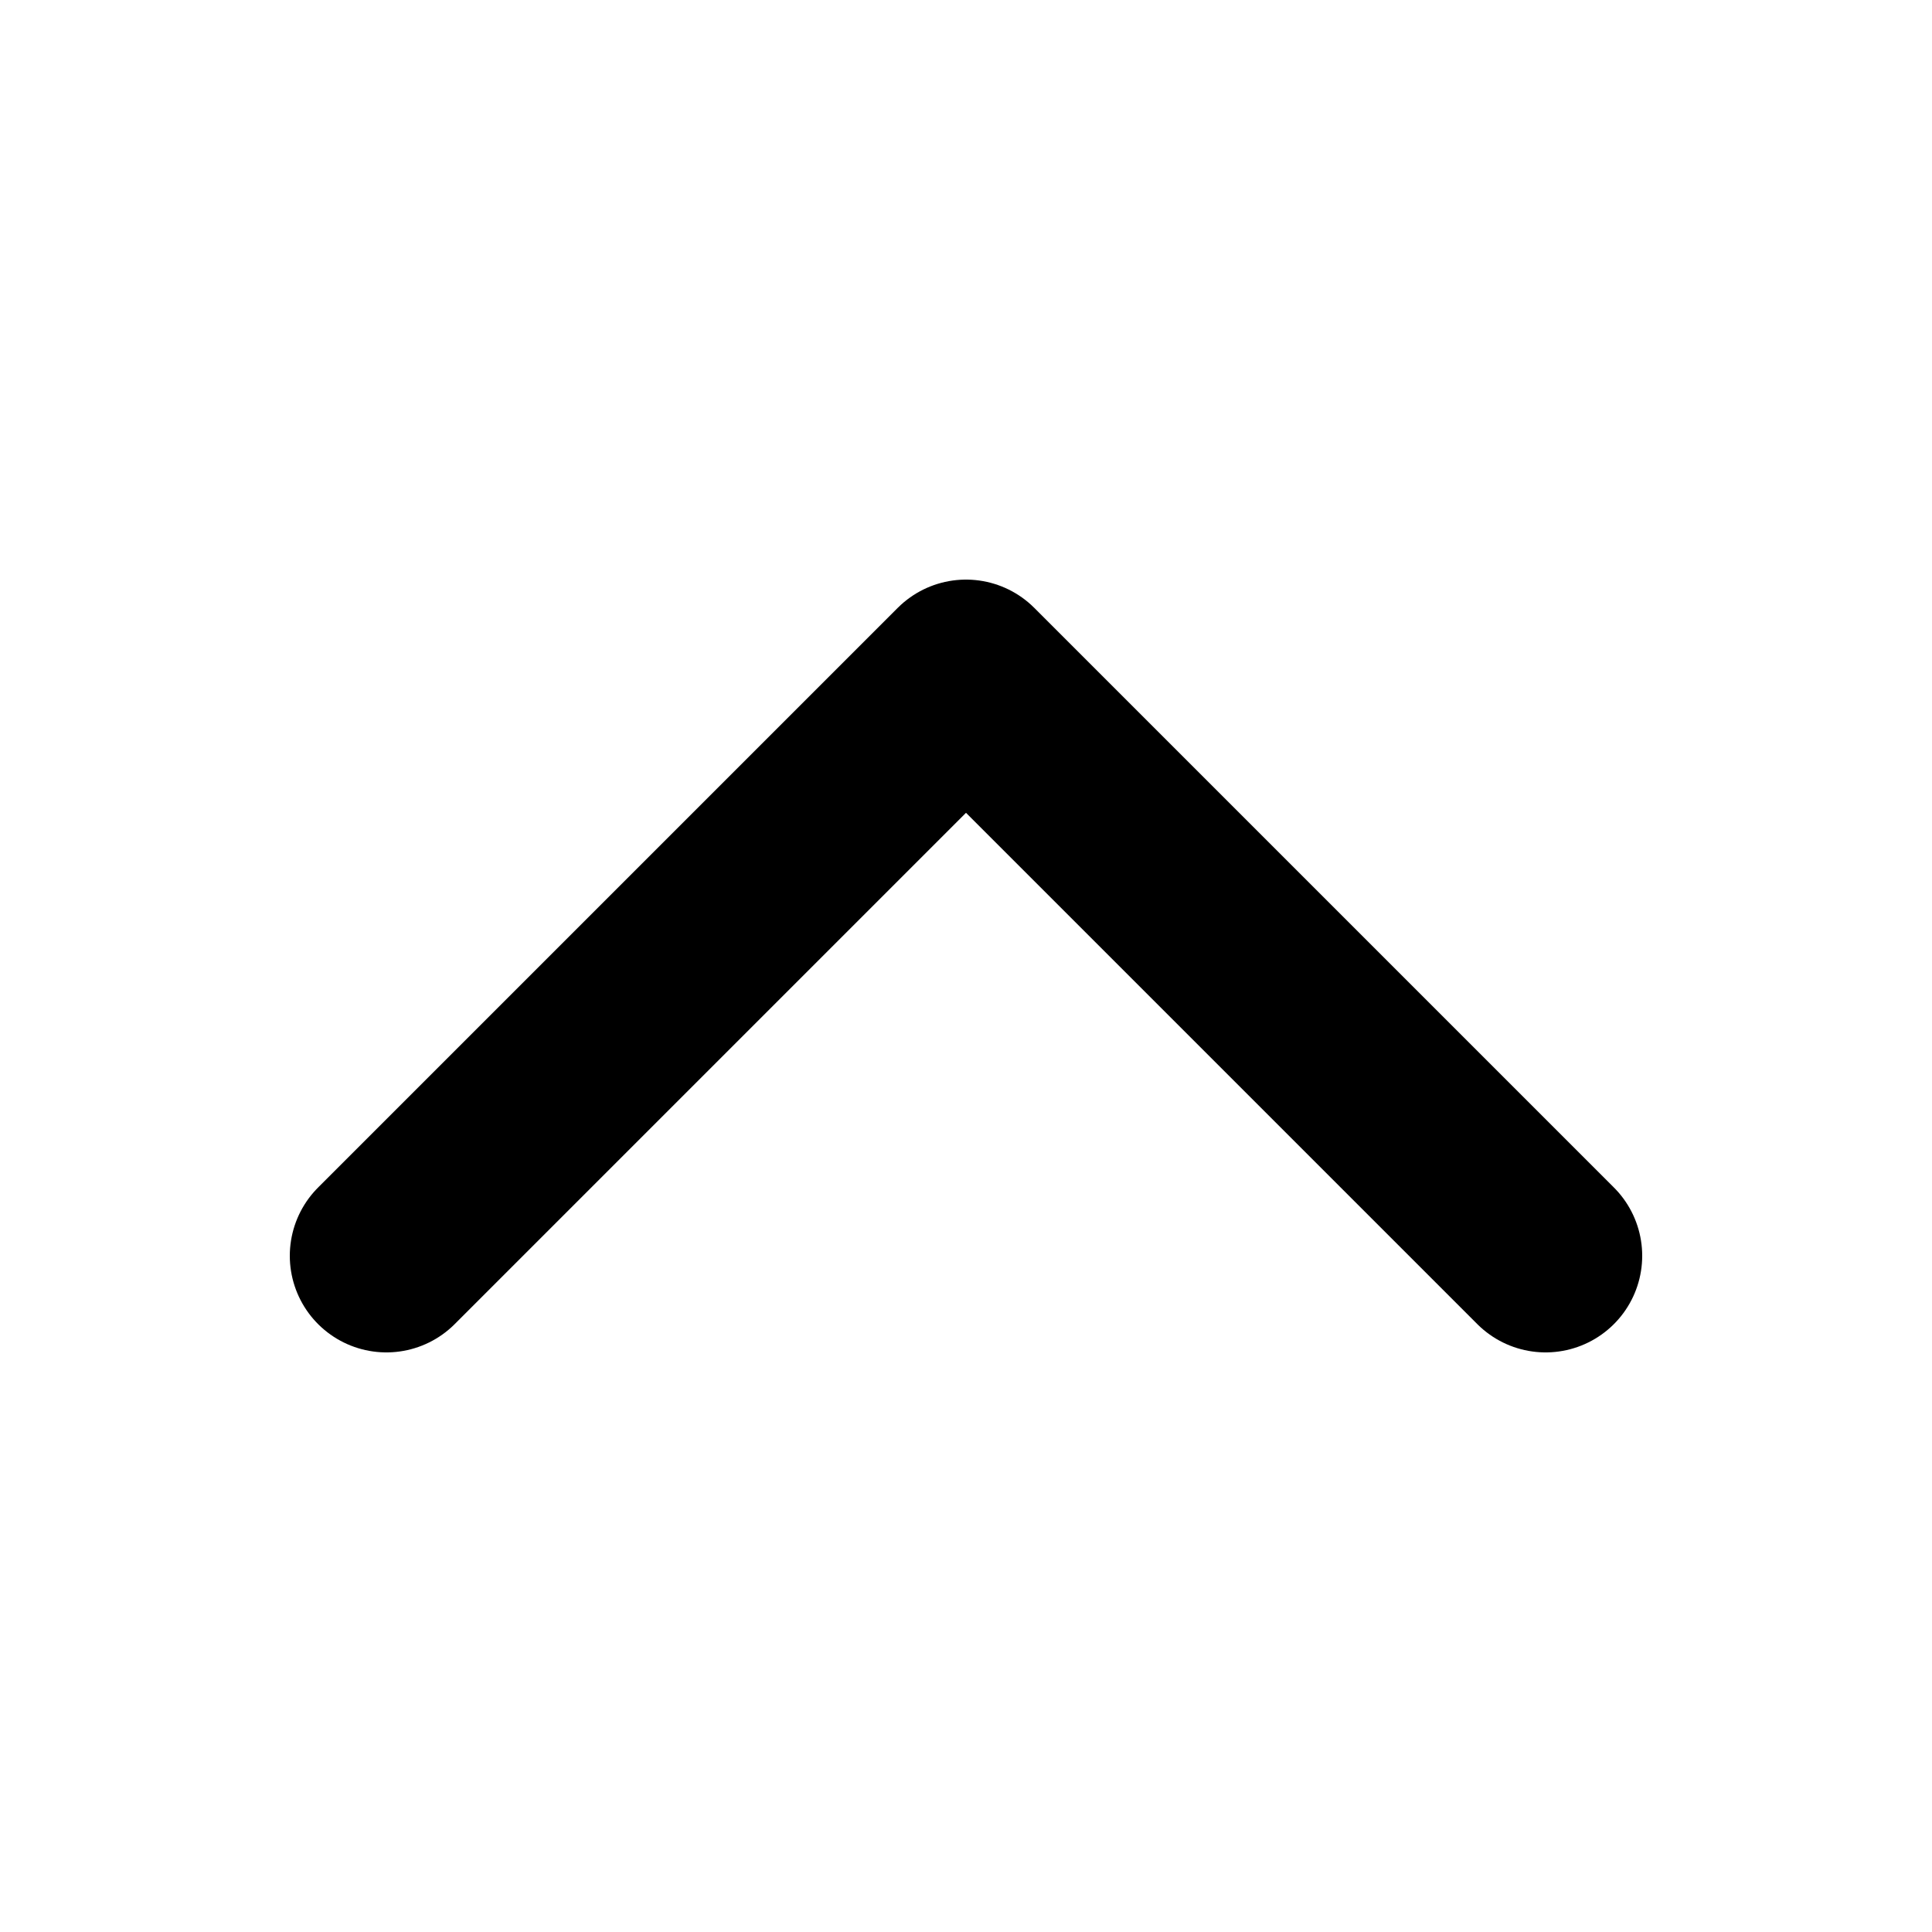
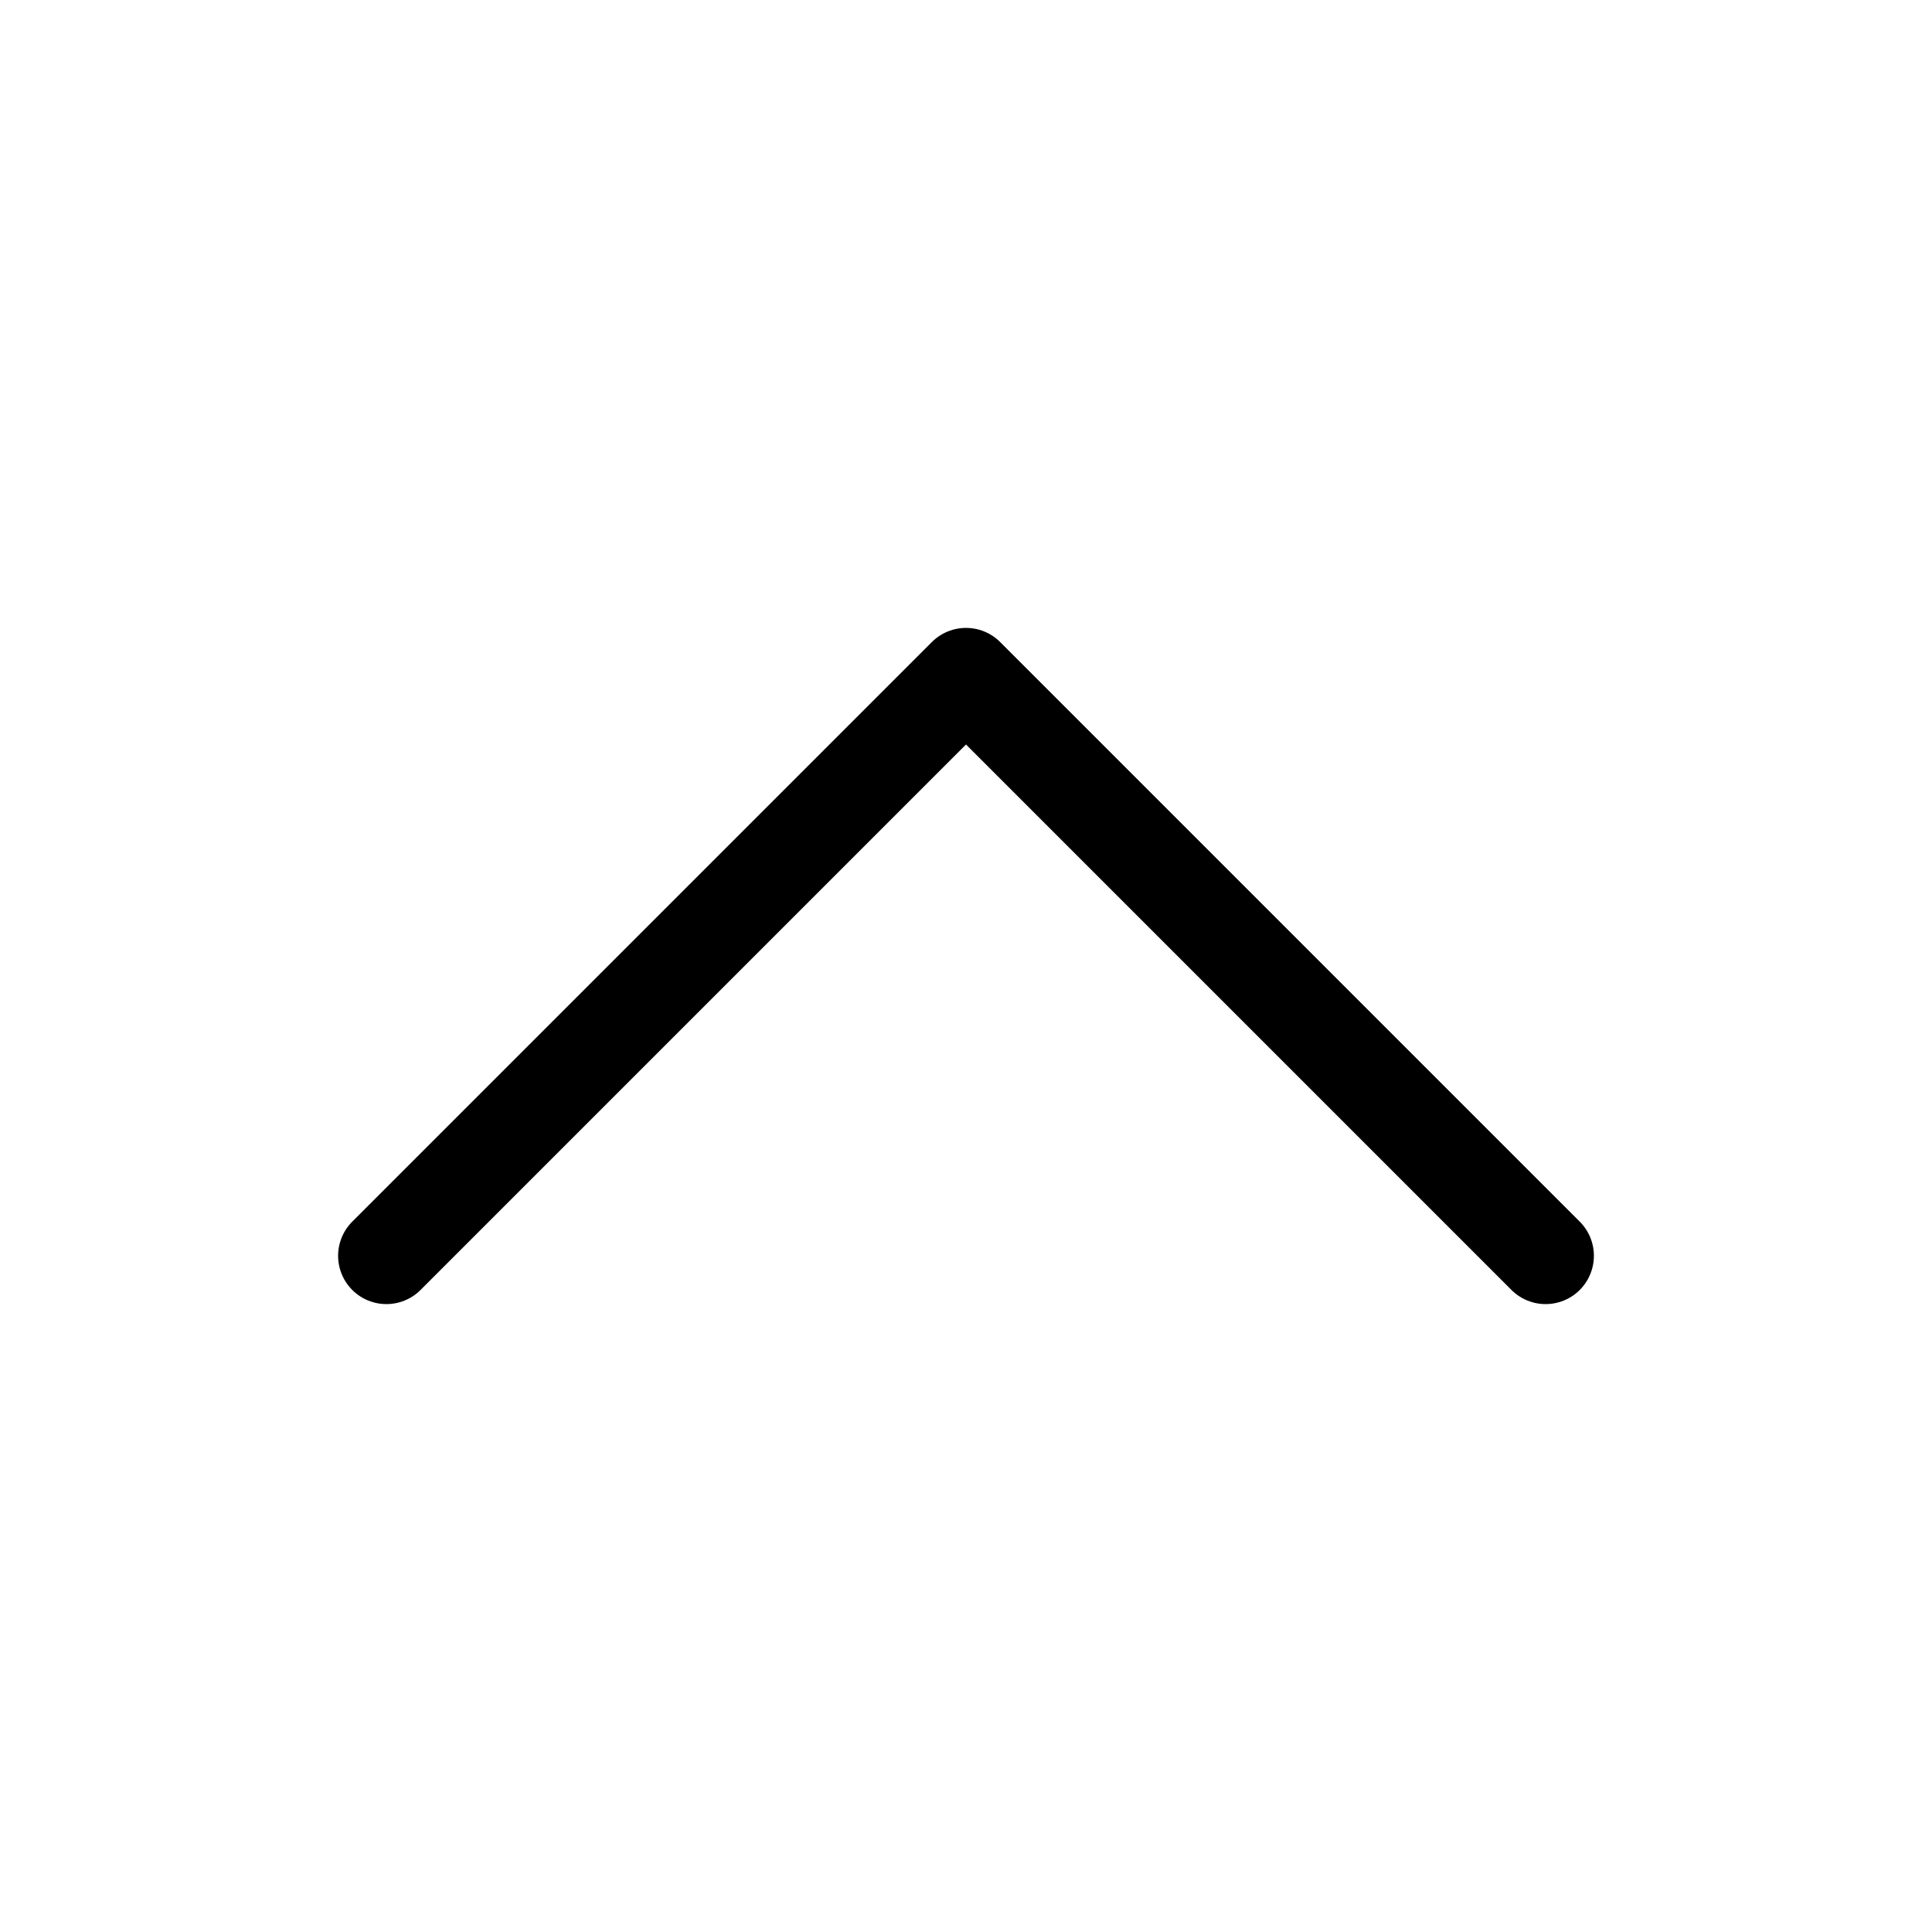
<svg xmlns="http://www.w3.org/2000/svg" width="20" height="20" class="bi bi-chevron-up" viewBox="0 0 20 20">
-   <path fill="none" stroke="currentColor" stroke-linecap="round" stroke-linejoin="round" stroke-width="2" d="M4 13l6-6 6 6" />
+   <path fill="none" stroke="currentColor" stroke-linecap="round" stroke-linejoin="round" stroke-width="1" d="M4 13l6-6 6 6" />
</svg>
